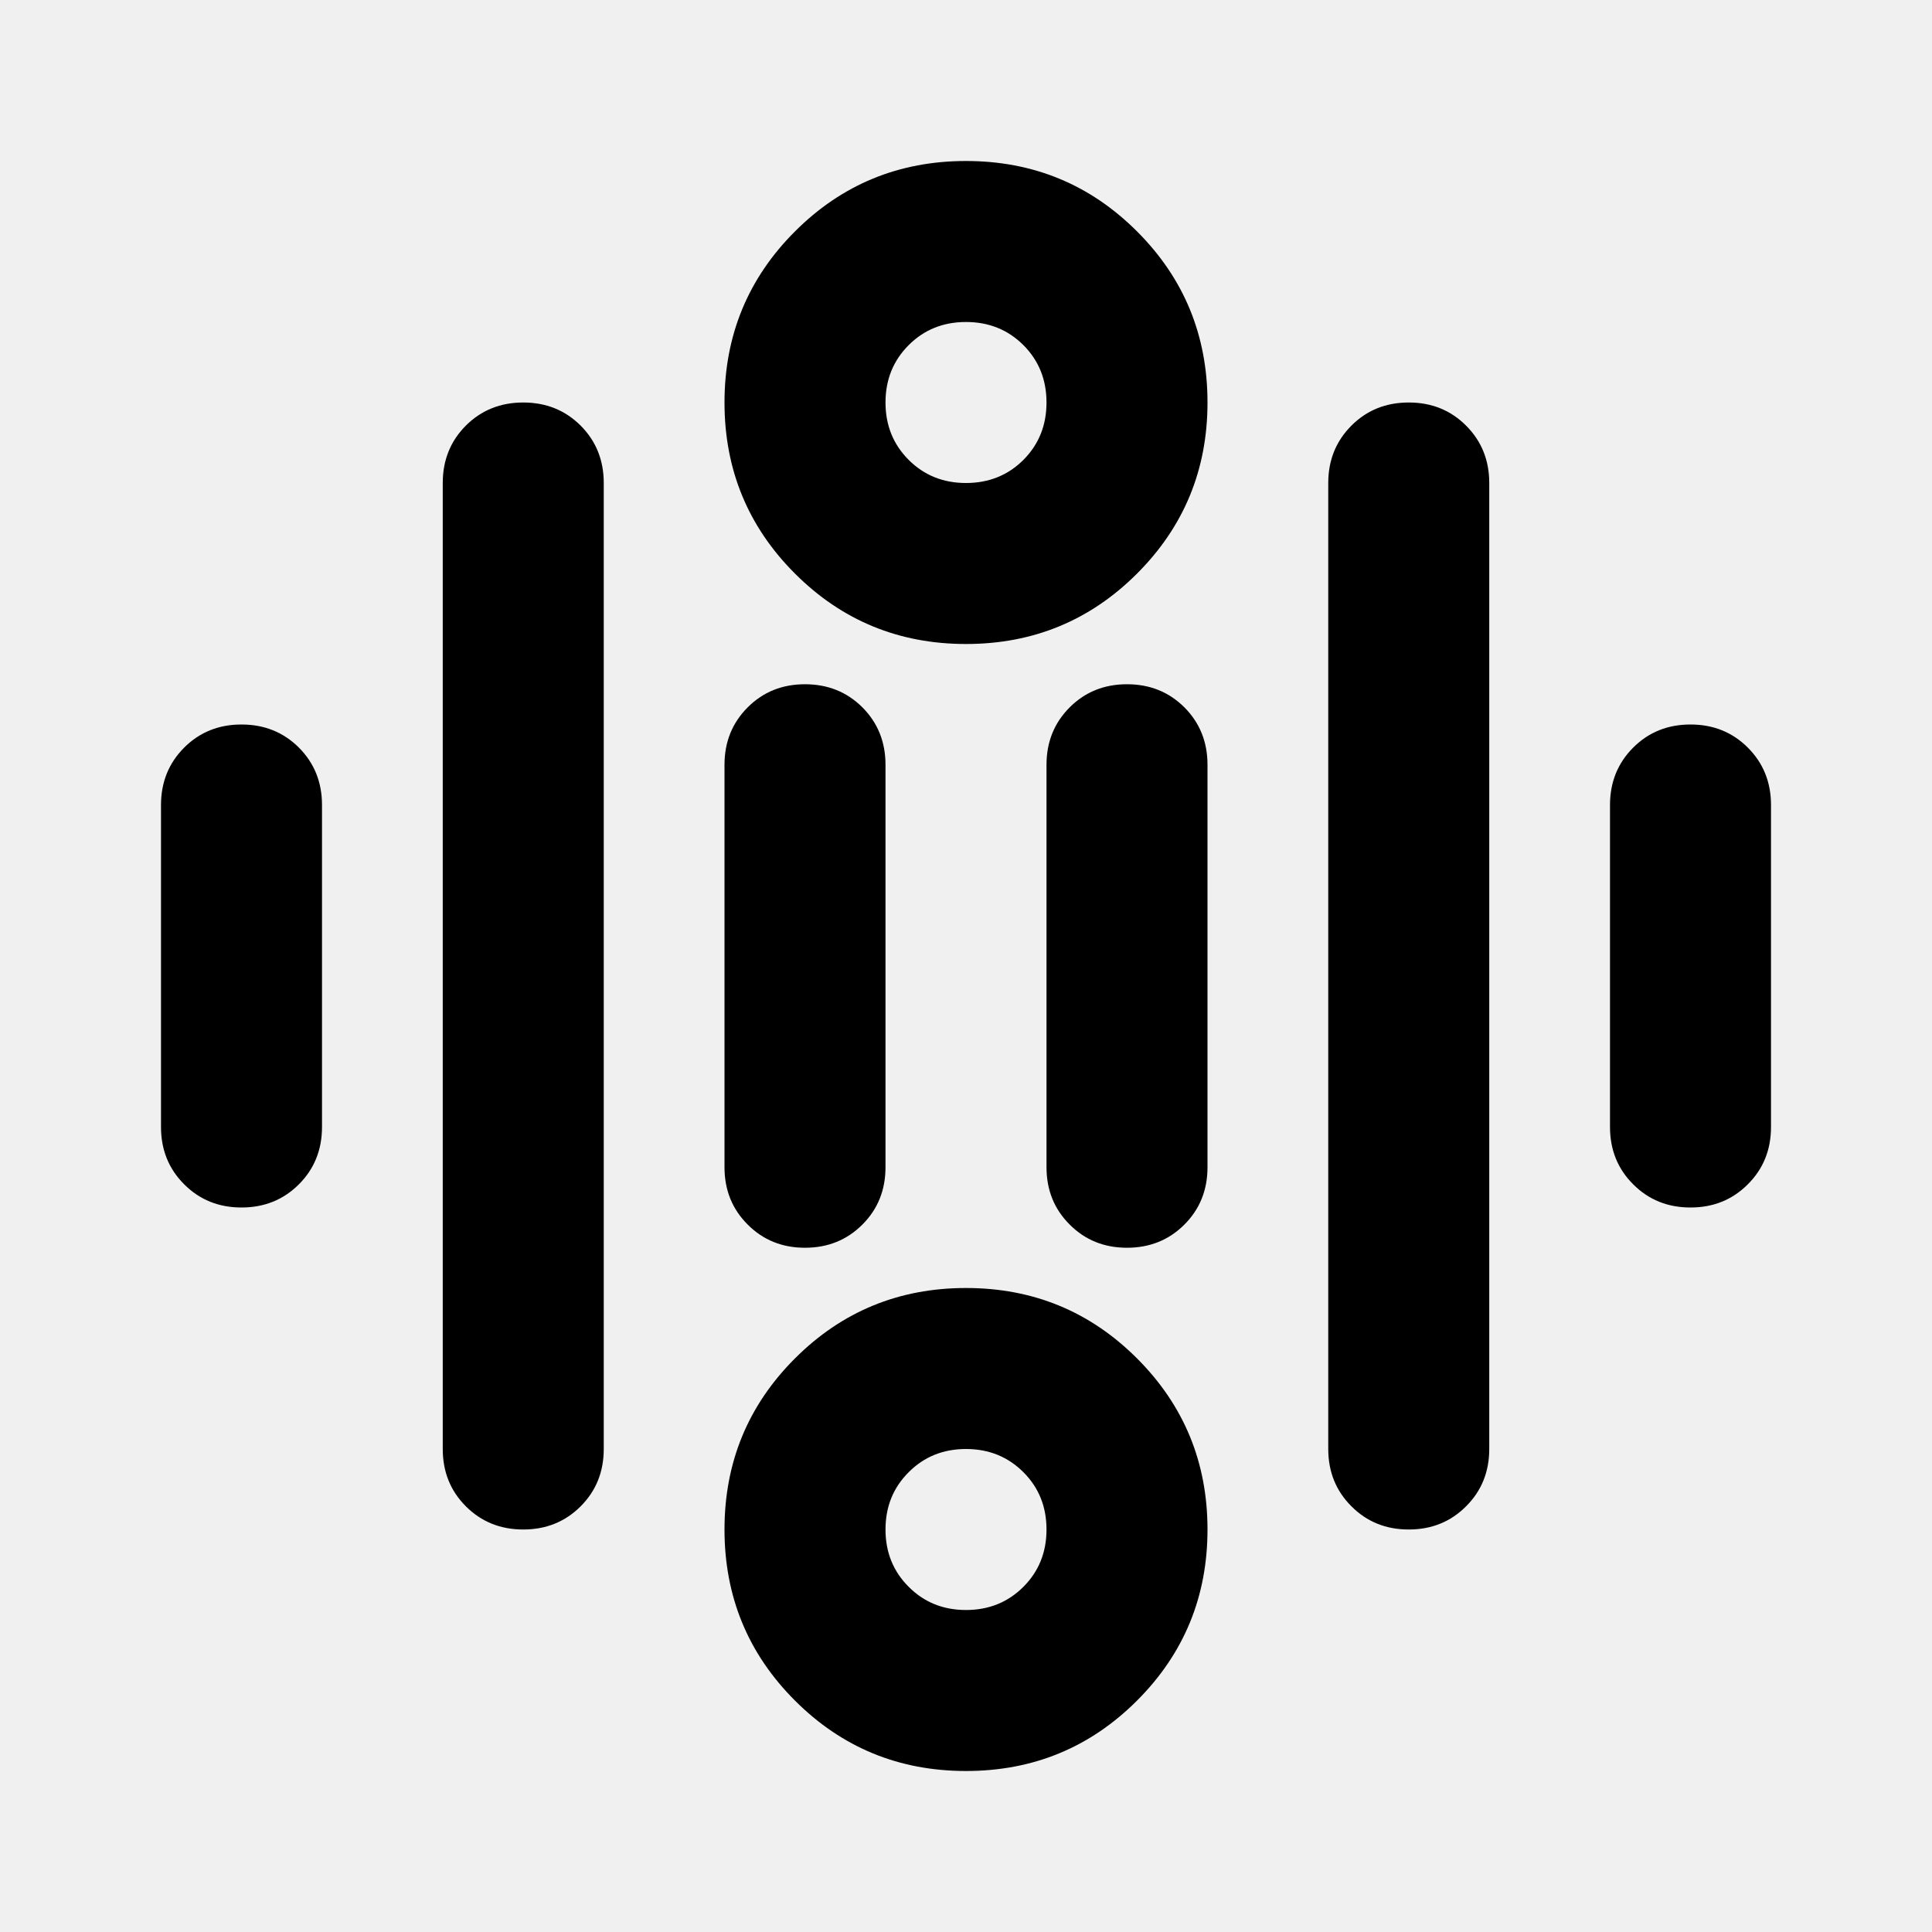
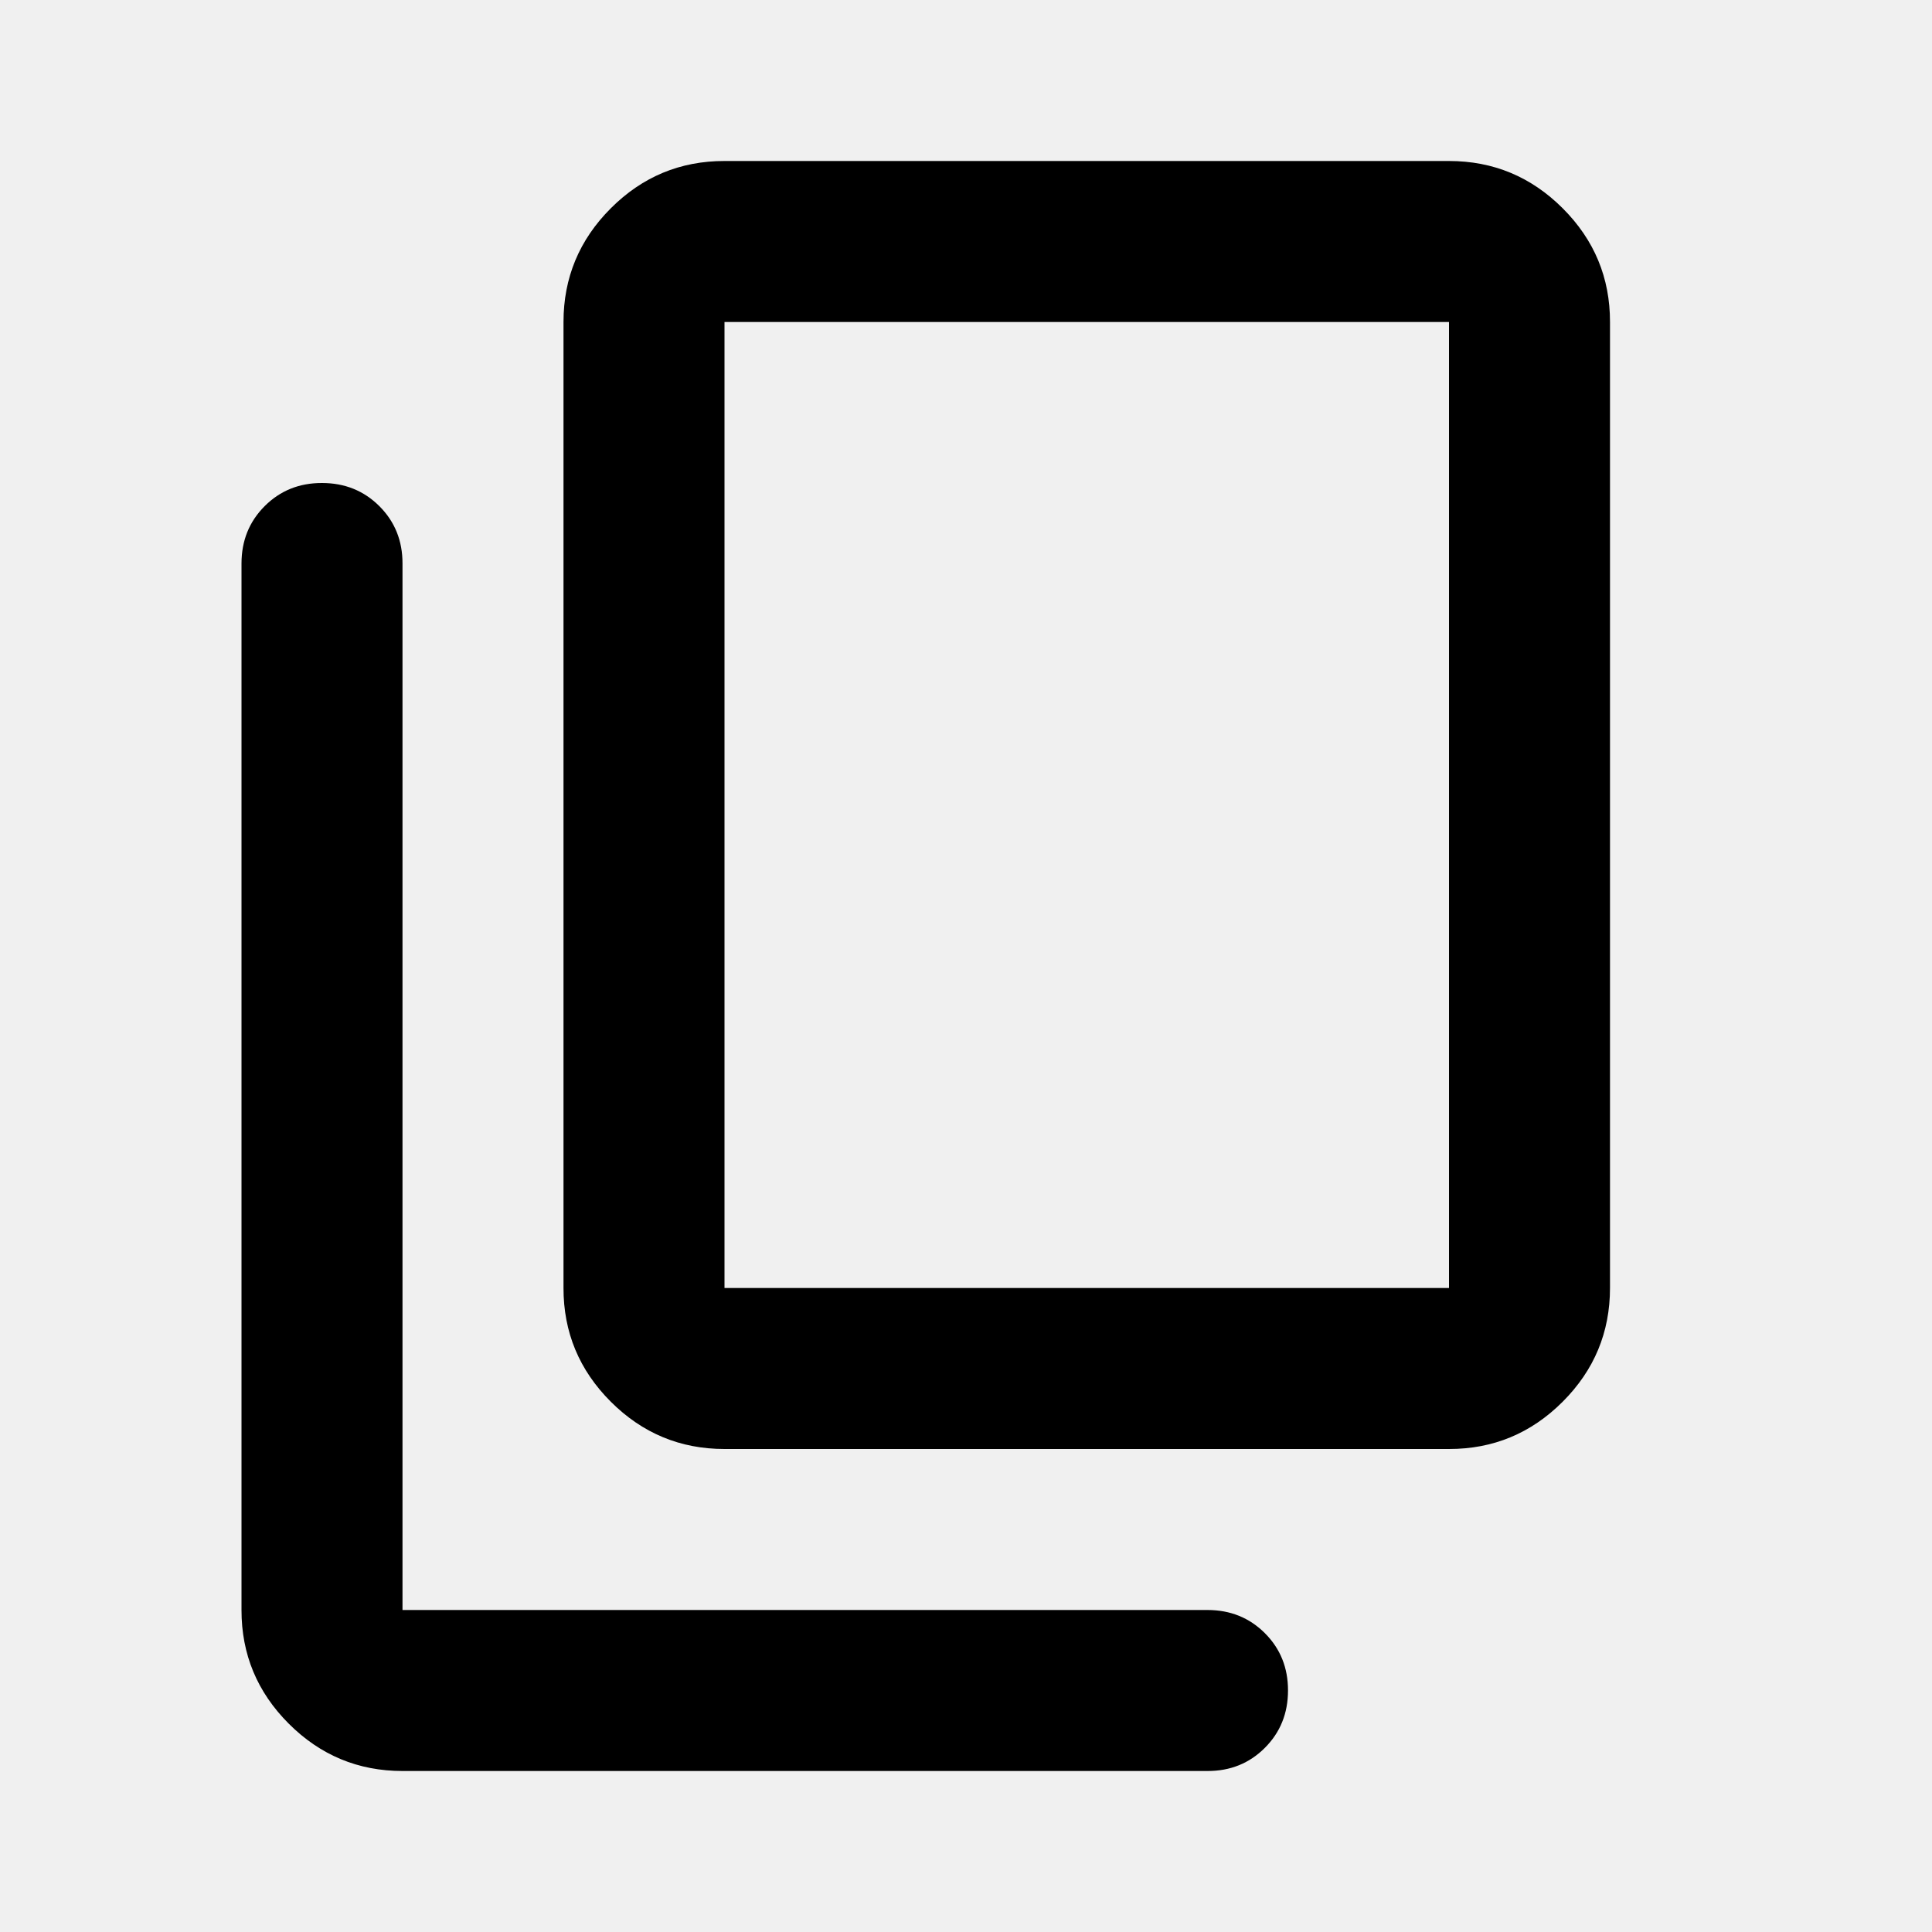
<svg xmlns="http://www.w3.org/2000/svg" width="32" height="32" viewBox="0 0 24 24">
  <style>
    path {
      fill: black;
    }

    @media (prefers-color-scheme: dark) {
      path {
        fill: white;
      }
    }
  </style>
-   <path d="M12 6q.425 0 .713-.287Q13 5.425 13 5t-.287-.713Q12.425 4 12 4t-.712.287Q11 4.575 11 5t.288.713Q11.575 6 12 6Zm0 2q-1.25 0-2.125-.875T9 5q0-1.25.875-2.125T12 2q1.25 0 2.125.875T15 5q0 1.25-.875 2.125T12 8Zm0 12q.425 0 .713-.288Q13 19.425 13 19t-.287-.712Q12.425 18 12 18t-.712.288Q11 18.575 11 19t.288.712Q11.575 20 12 20Zm0 2q-1.25 0-2.125-.875T9 19q0-1.25.875-2.125T12 16q1.25 0 2.125.875T15 19q0 1.25-.875 2.125T12 22Zm-9-7q-.425 0-.712-.288Q2 14.425 2 14v-4q0-.425.288-.713Q2.575 9 3 9t.713.287Q4 9.575 4 10v4q0 .425-.287.712Q3.425 15 3 15Zm7 .5q-.425 0-.712-.288Q9 14.925 9 14.5v-5q0-.425.288-.713Q9.575 8.5 10 8.5t.713.287Q11 9.075 11 9.5v5q0 .425-.287.712q-.288.288-.713.288Zm4 0q-.425 0-.712-.288Q13 14.925 13 14.5v-5q0-.425.288-.713q.287-.287.712-.287t.713.287Q15 9.075 15 9.5v5q0 .425-.287.712q-.288.288-.713.288Zm7-.5q-.425 0-.712-.288Q20 14.425 20 14v-4q0-.425.288-.713Q20.575 9 21 9t.712.287Q22 9.575 22 10v4q0 .425-.288.712Q21.425 15 21 15Zm-3.5 4q-.425 0-.712-.288q-.288-.287-.288-.712V6q0-.425.288-.713Q17.075 5 17.5 5t.712.287q.288.288.288.713v12q0 .425-.288.712q-.287.288-.712.288Zm-11 0q-.425 0-.713-.288Q5.5 18.425 5.5 18V6q0-.425.287-.713Q6.075 5 6.5 5t.713.287Q7.5 5.575 7.5 6v12q0 .425-.287.712Q6.925 19 6.5 19Z" />
+   <path d="M9 18q-.825 0-1.413-.588T7 16V4q0-.825.588-1.413T9 2h9q.825 0 1.413.588T20 4v12q0 .825-.588 1.413T18 18H9Zm0-2h9V4H9v12Zm-4 6q-.825 0-1.413-.588T3 20V7q0-.425.288-.713T4 6q.425 0 .713.288T5 7v13h10q.425 0 .713.288T16 21q0 .425-.288.713T15 22H5ZM9 4v12V4Z" />
</svg>
